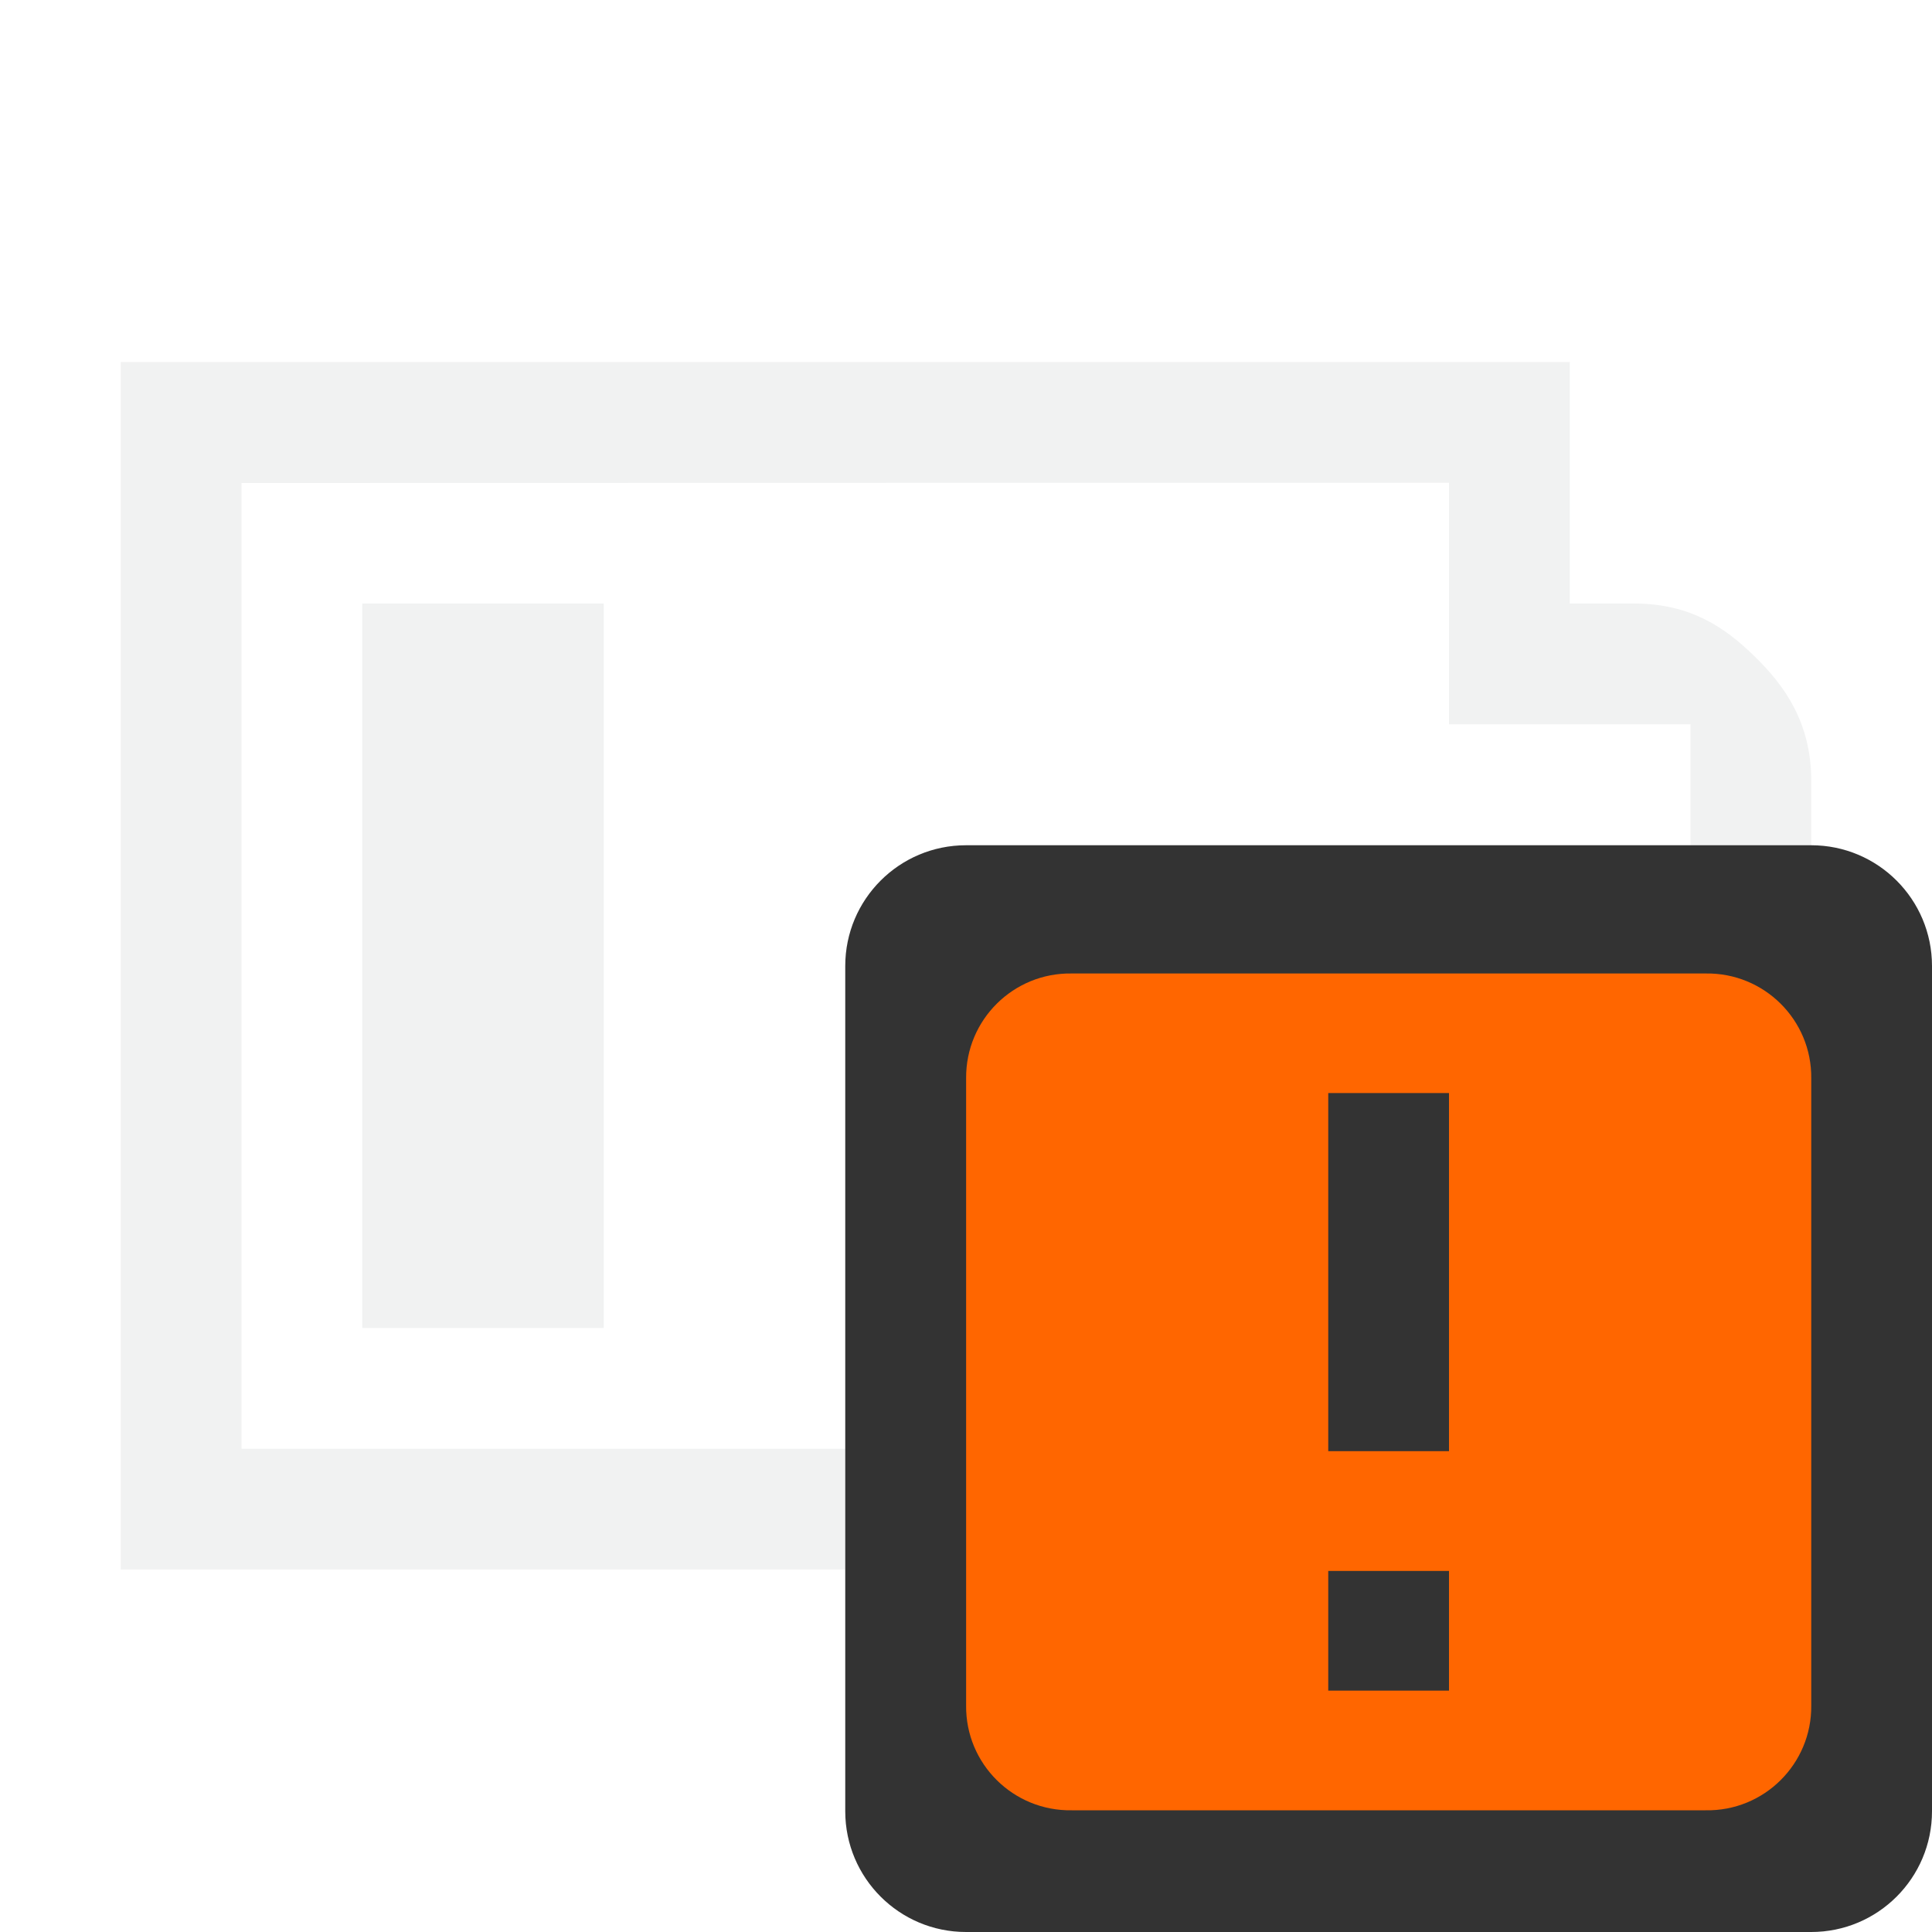
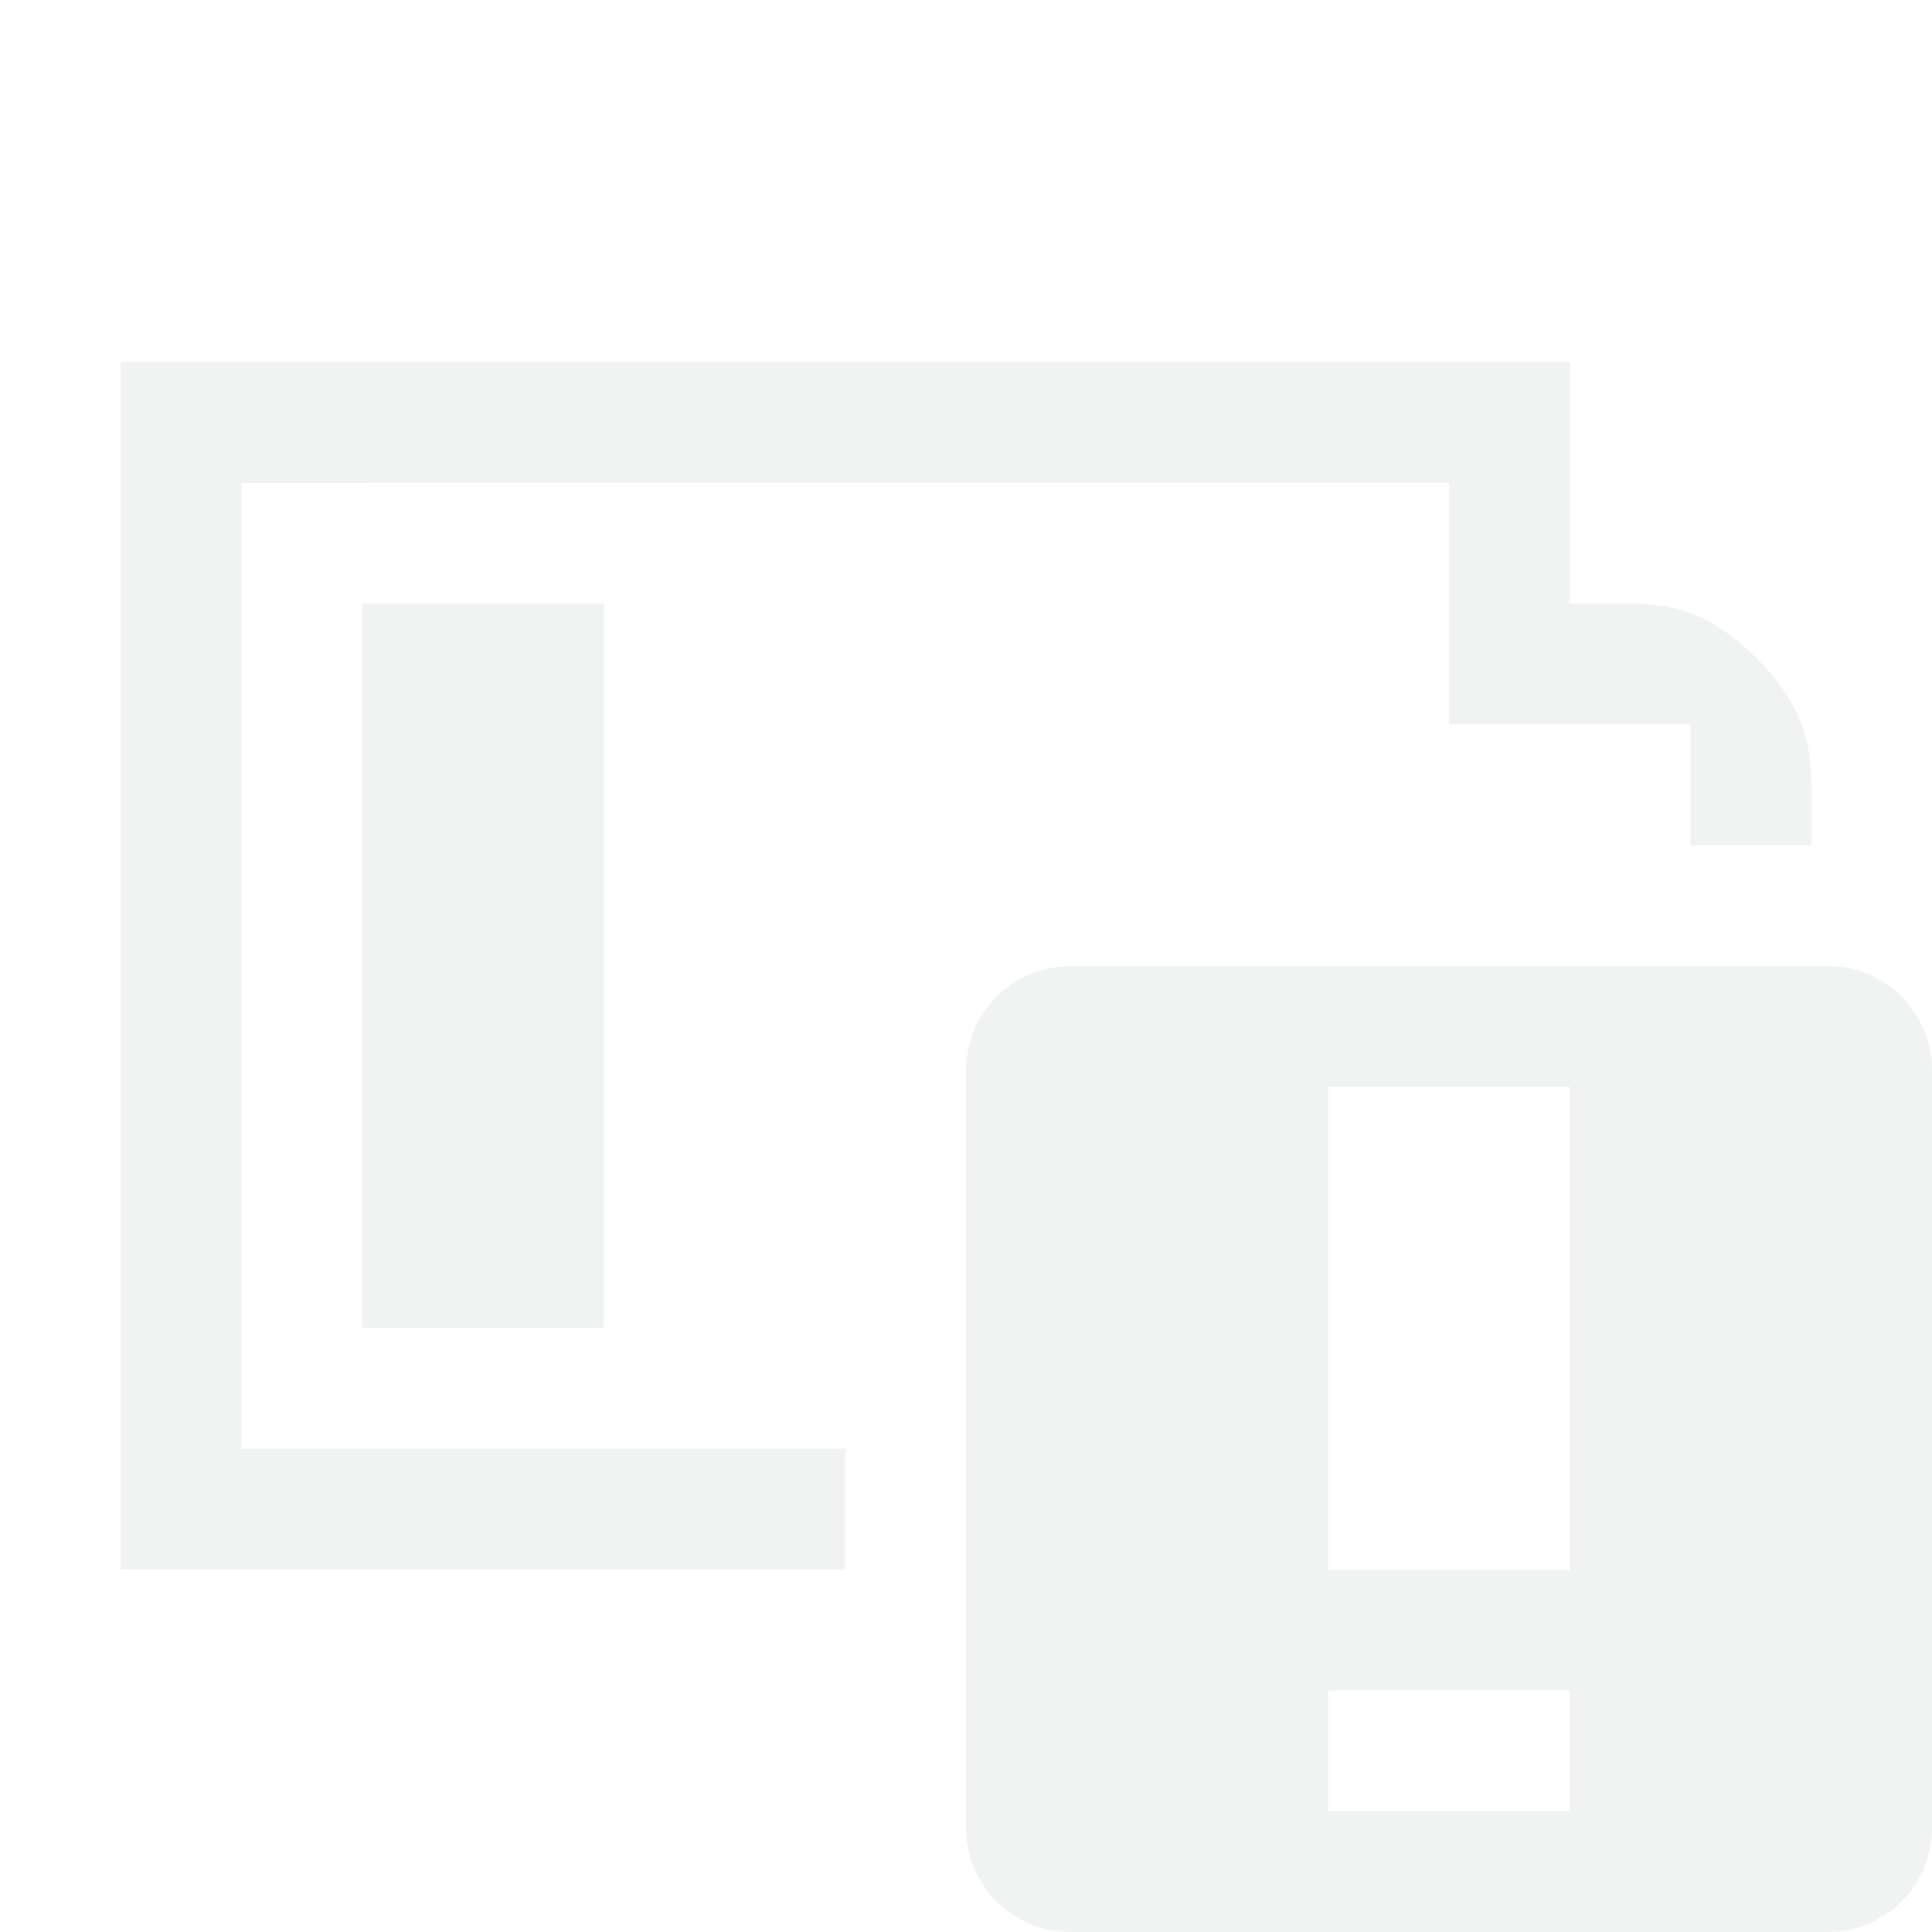
<svg xmlns="http://www.w3.org/2000/svg" version="1.1" viewBox="0 0 16 16">
-   <path style="color:#000000" d="m1 2.998v10h6v-1h-5v-7.998l10-0.002v2h2v1.002h1v-0.533c0-0.49-0.228-0.796-0.469-1.031-0.24-0.235-0.527-0.438-1-0.438h-0.531v-2z" fill="#f1f2f2" />
-   <path style="color:#000000" d="m3 4.998v6h2v-6z" fill="#f1f2f2" />
-   <rect ry="1" height="9" width="9" y="7" x="7" fill="#333" />
-   <path style="color:#f1f2f2" d="m8.876 8.062c-0.483-0.008-0.878 0.383-0.875 0.866v5.196c-0.005 0.484 0.391 0.876 0.875 0.868h5.249c0.484 0.009 0.88-0.384 0.875-0.868v-5.194c0.005-0.484-0.391-0.876-0.875-0.868zm2.124 0.99h1v2.966h-1zm0 3.958h1v0.991h-1z" class="warning" overflow="visible" fill="#f60" />
+   <g fill="#f1f2f2">
+     <path style="color:#000000" d="m1 2.998v10h6v-1h-5v-7.998l10-0.002v2h2v1.002h1v-0.533c0-0.49-0.228-0.796-0.469-1.031-0.24-0.235-0.527-0.438-1-0.438h-0.531v-2z" />
+     <path style="color:#000000" d="m3 4.998v6h2v-6z" />
+     <path d="m8.875 16a0.863 0.863 0 0 1 -0.875 -0.875v-6.25c0-0.492 0.383-0.875 0.875-0.875h6.25a0.863 0.863 0 0 1 0.875 0.875v6.25a0.863 0.863 0 0 1 -0.875 0.875zm2.125-1h2v-1h-2zm0-2h2v-4h-2z" />
+   </g>
</svg>
